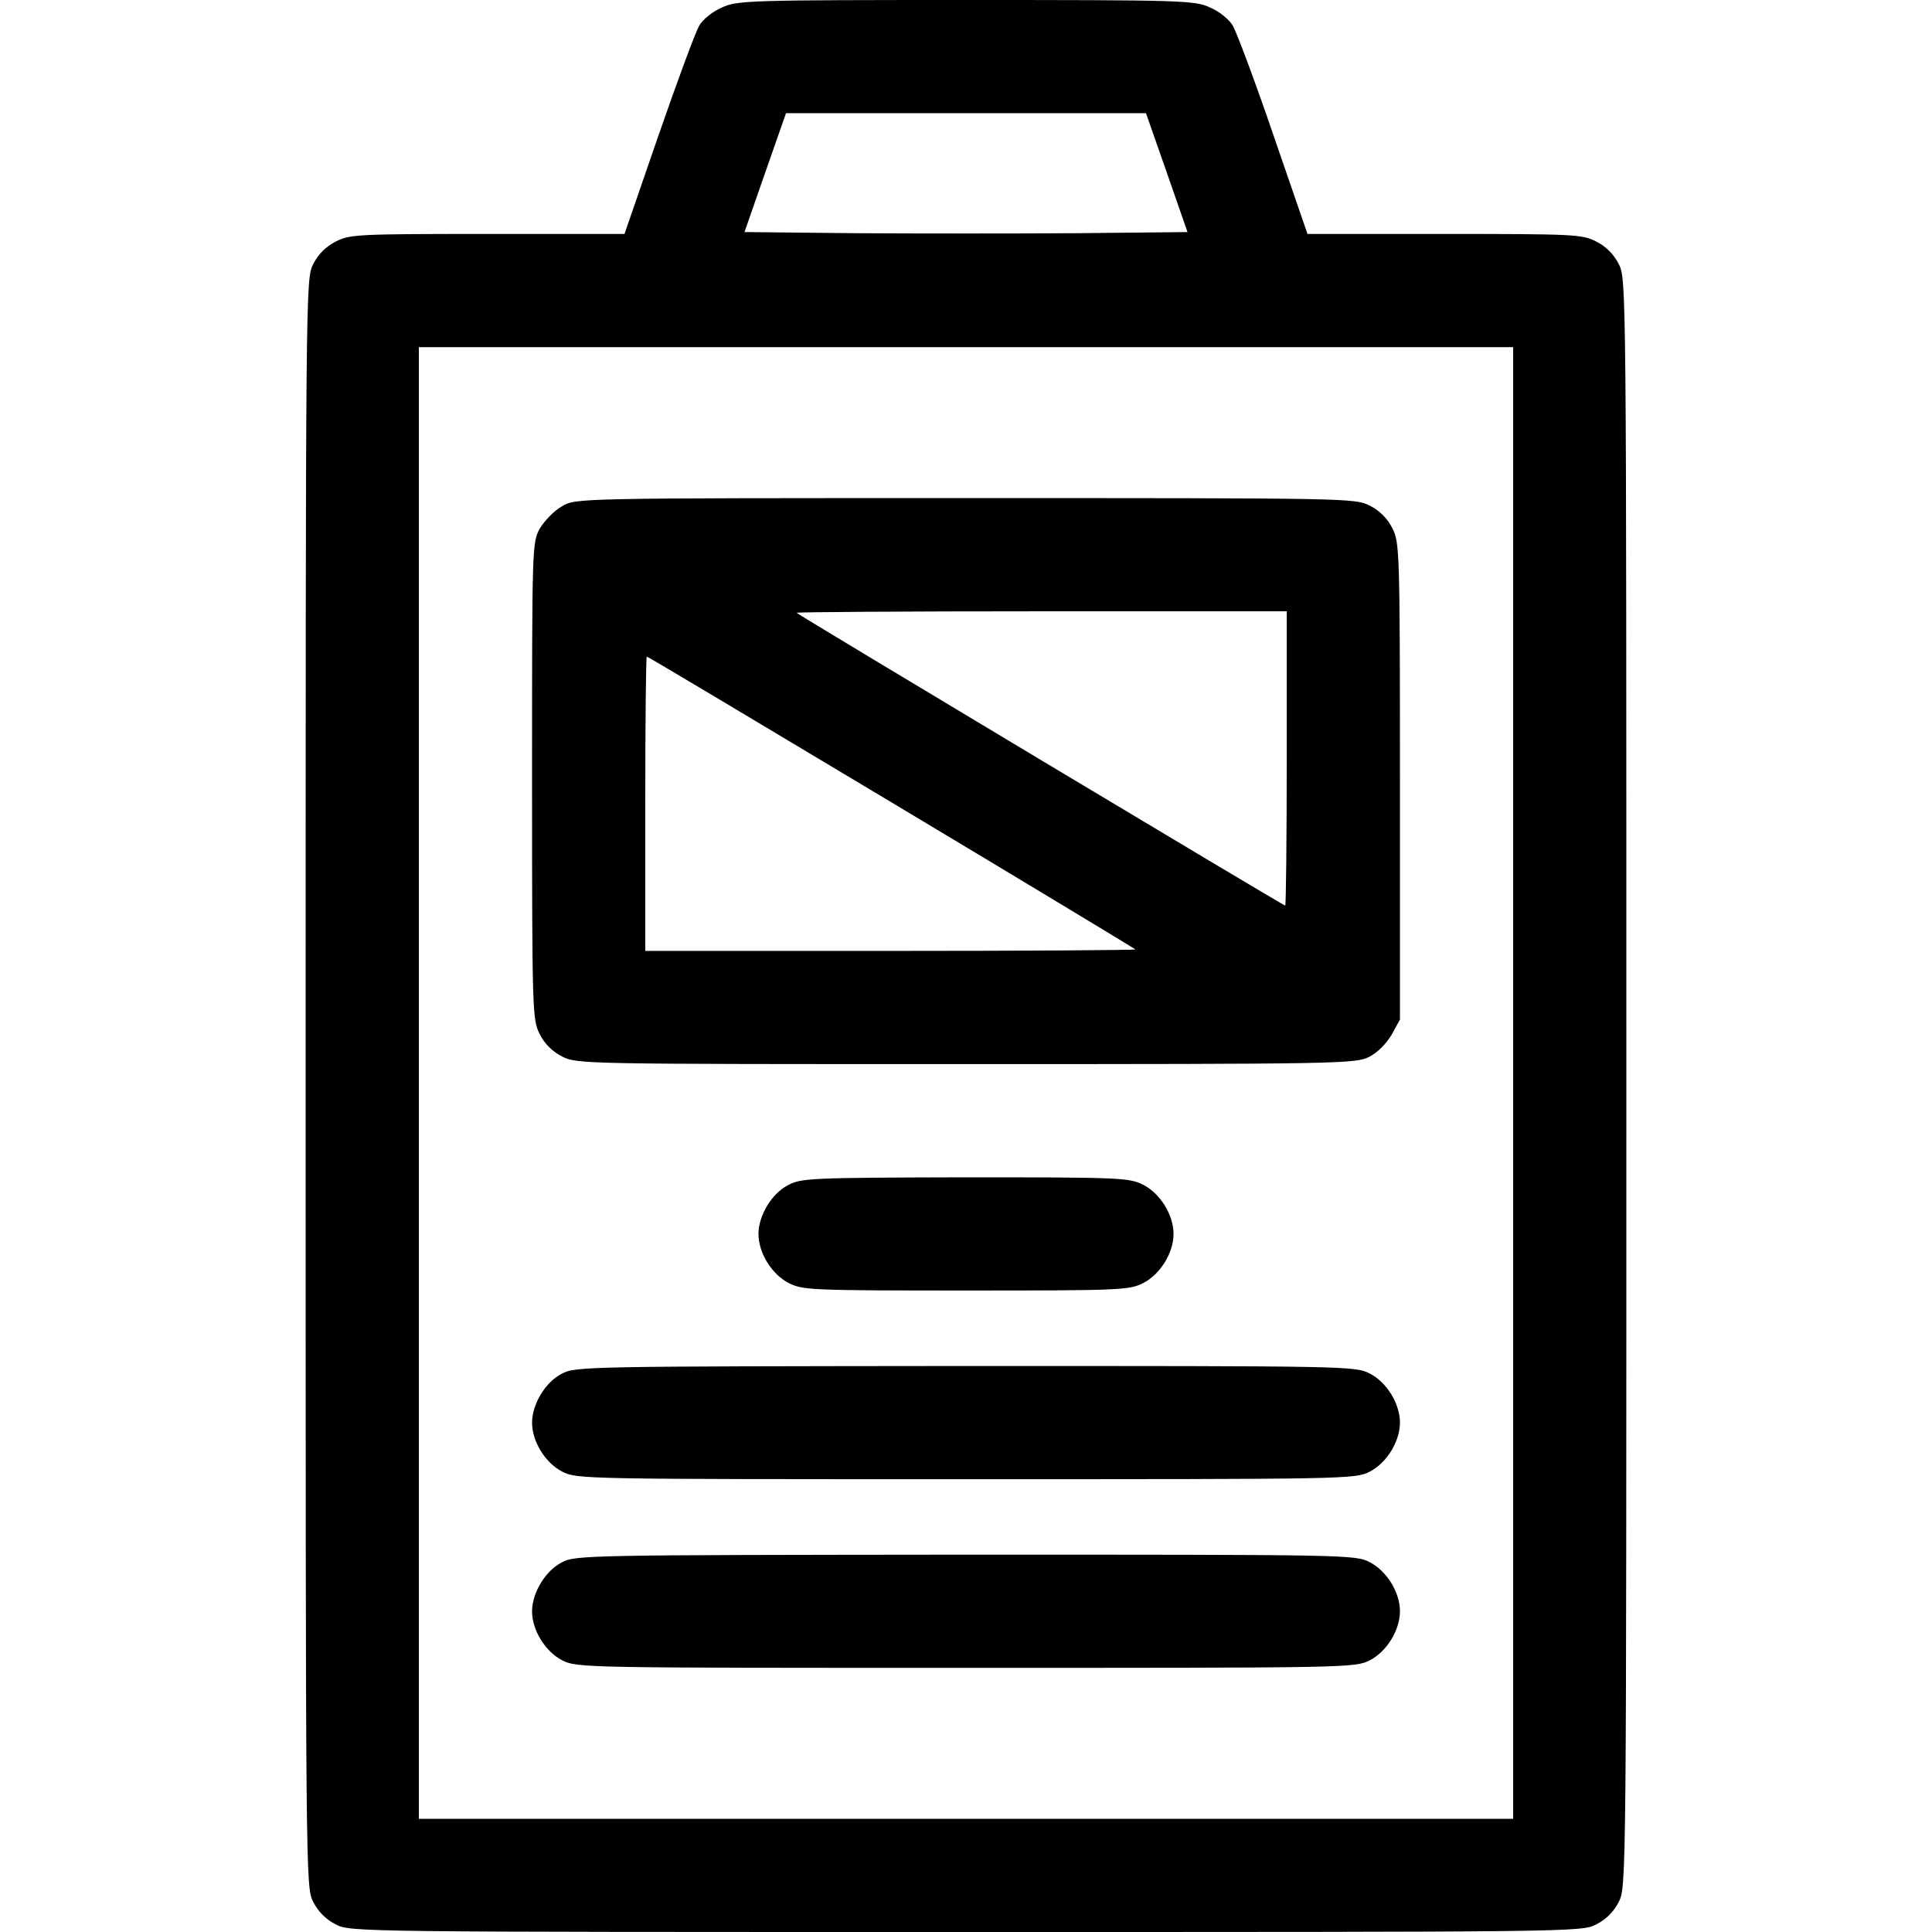
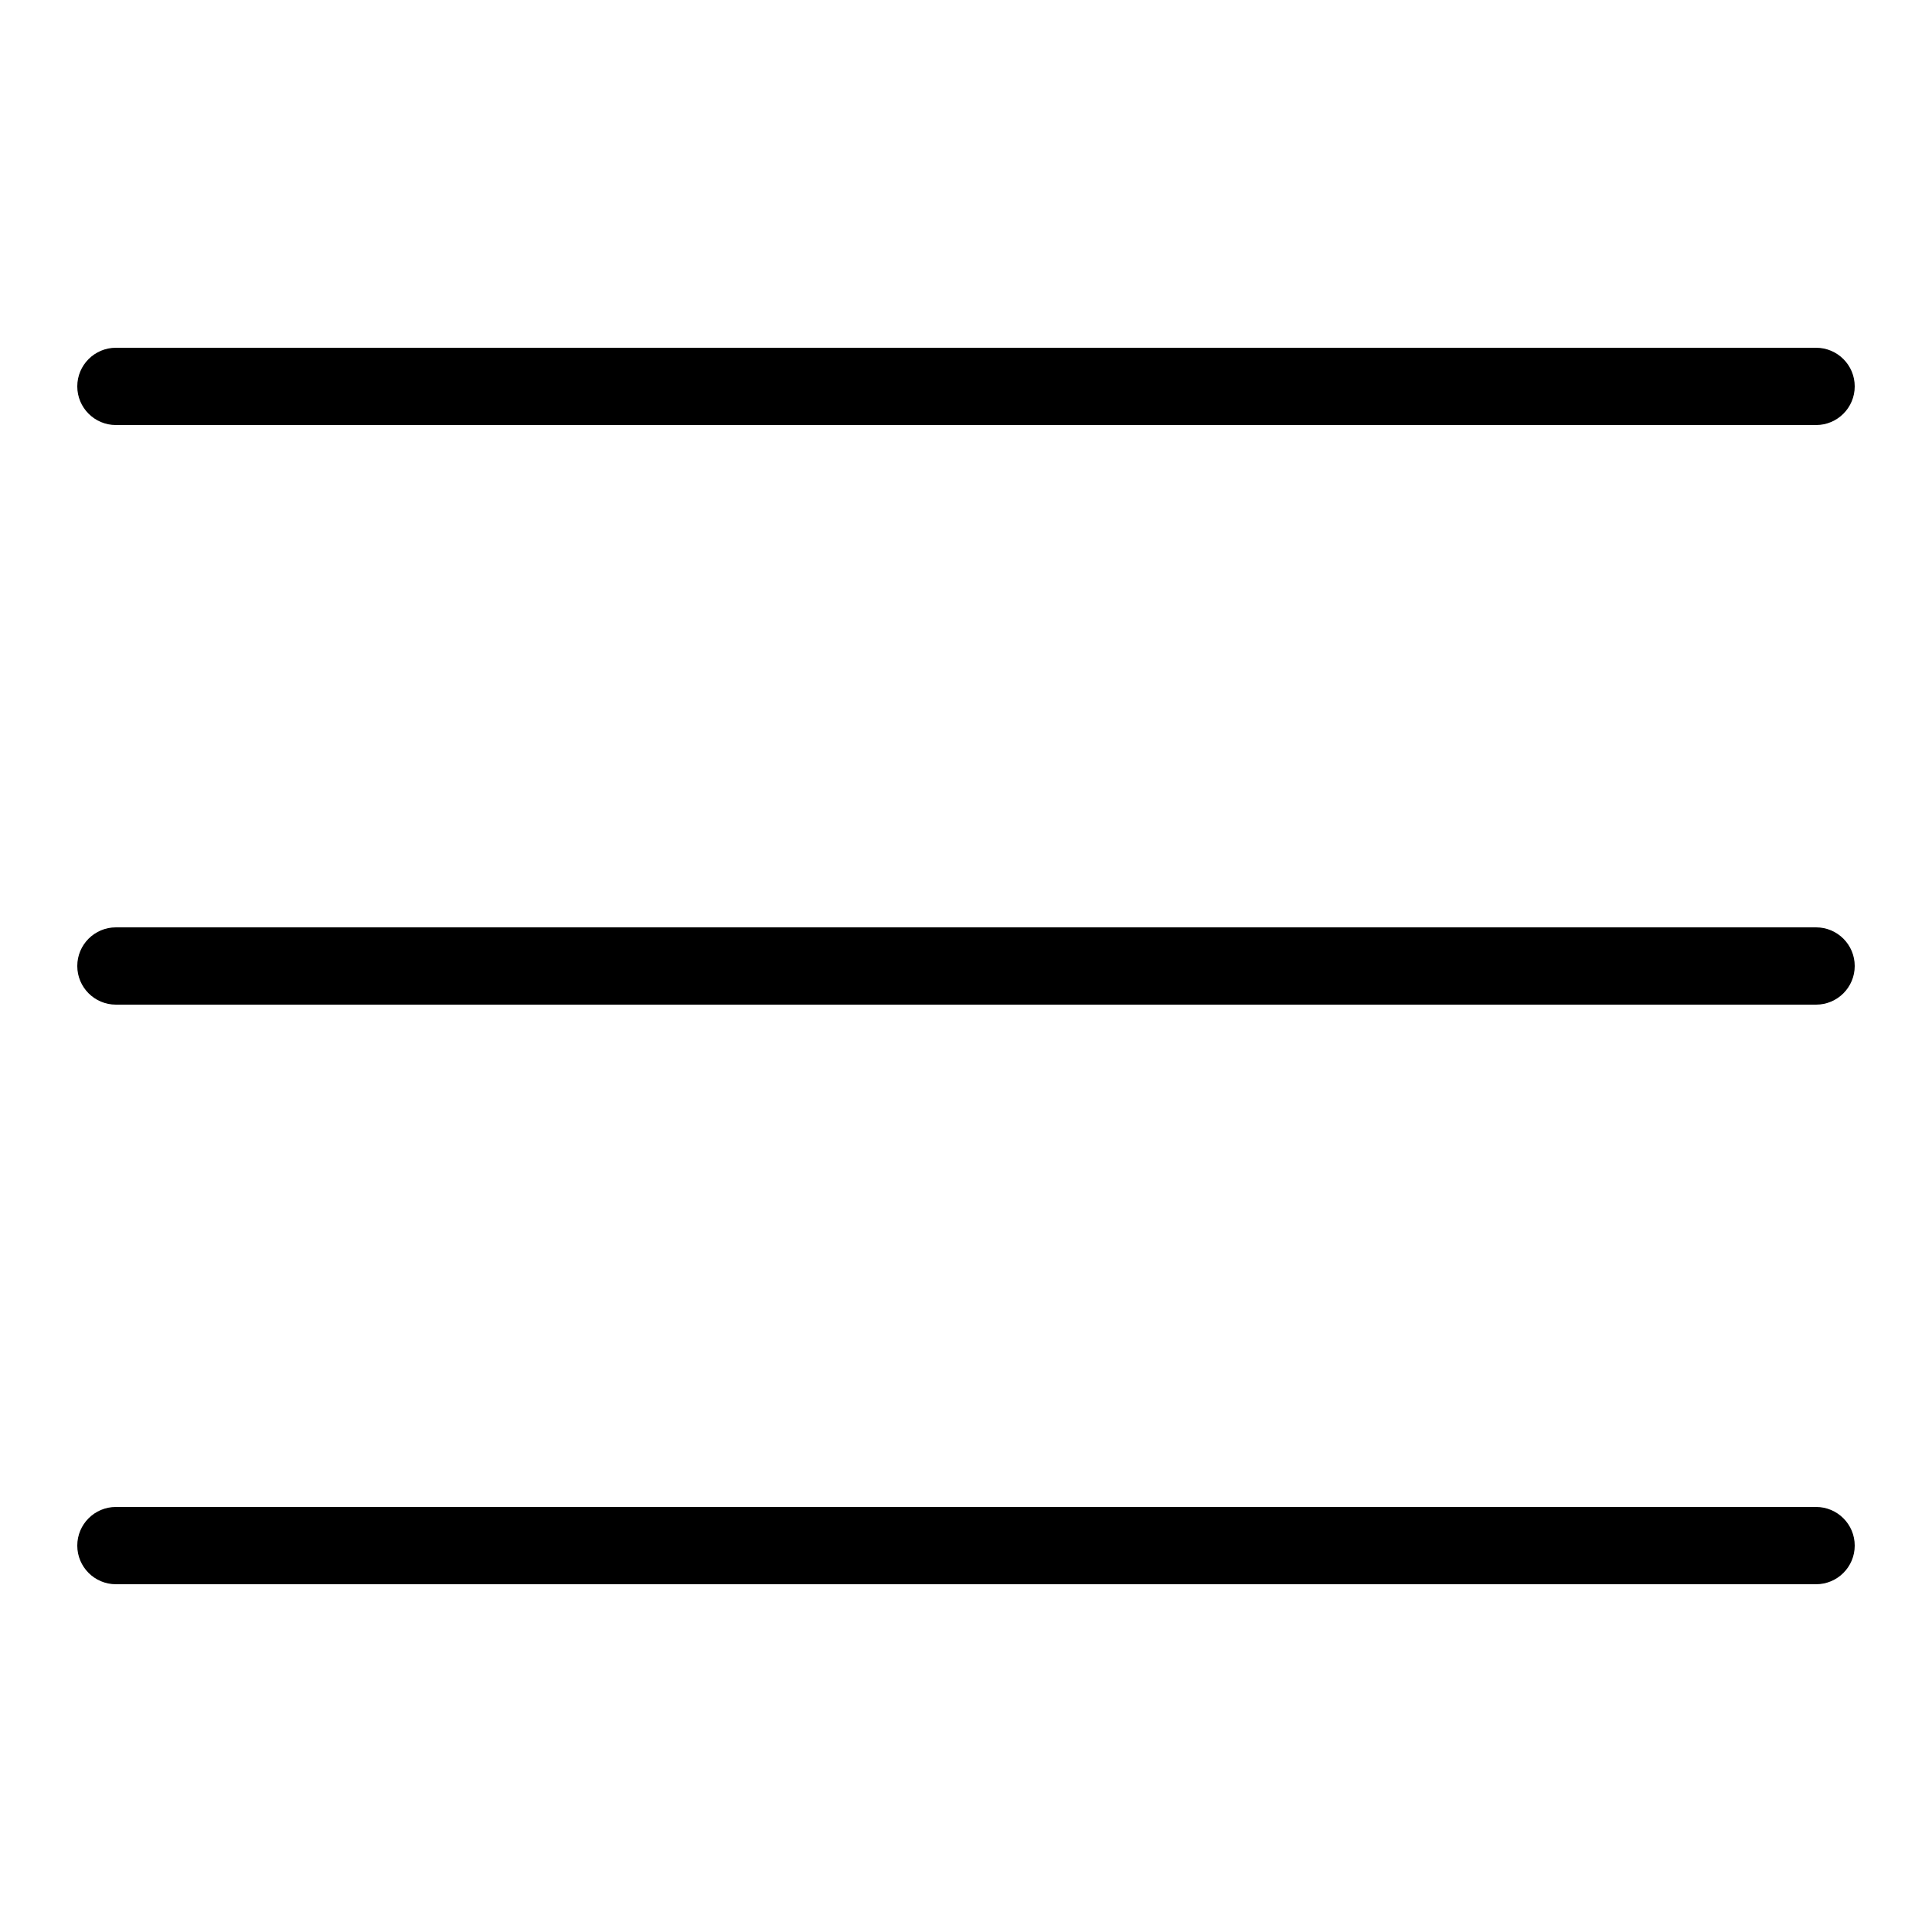
- <svg xmlns="http://www.w3.org/2000/svg" version="1.0" width="512pt" height="512pt" viewBox="0 0 512 512" preserveAspectRatio="xMidYMid meet">
-   <g transform="translate(0,512) scale(0.1,-0.1)" fill="#000000" stroke="none">
-     <path d="M1913 5100 c-24 -10 -51 -32 -60 -48 -10 -17 -58 -147 -108 -291 l-90 -261 -363 0 c-344 0 -365 -1 -402 -20 -26 -13 -47 -34 -60 -60 -20 -39 -20 -54 -20 -2170 0 -2116 0 -2131 20 -2170 13 -26 34 -47 60 -60 39 -20 55 -20 1670 -20 1615 0 1631 0 1670 20 26 13 47 34 60 60 20 39 20 54 20 2170 0 2116 0 2131 -20 2170 -13 26 -34 47 -60 60 -37 19 -58 20 -402 20 l-363 0 -90 261 c-49 144 -98 274 -108 291 -9 16 -36 38 -60 48 -40 19 -72 20 -647 20 -575 0 -607 -1 -647 -20z m1179 -437 l55 -158 -294 -3 c-161 -1 -425 -1 -586 0 l-294 3 55 158 55 157 477 0 477 0 55 -157z m918 -2413 l0 -1950 -1450 0 -1450 0 0 1950 0 1950 1450 0 1450 0 0 -1950z" />
-     <path d="M1489 3778 c-20 -11 -46 -38 -58 -58 -21 -37 -21 -45 -21 -669 0 -613 1 -633 20 -671 13 -26 34 -47 60 -60 39 -20 57 -20 1070 -20 992 0 1032 1 1068 19 22 11 46 35 60 59 l22 40 0 631 c0 613 -1 633 -20 671 -13 26 -34 47 -60 60 -39 20 -56 20 -1072 20 -1033 0 -1033 0 -1069 -22z m1921 -668 c0 -214 -2 -390 -4 -390 -5 0 -1288 769 -1295 776 -2 2 289 4 647 4 l652 0 0 -390z m-1048 -116 c354 -212 645 -388 647 -390 2 -2 -289 -4 -647 -4 l-652 0 0 390 c0 215 2 390 4 390 3 0 294 -174 648 -386z" />
-     <path d="M2088 1979 c-43 -22 -78 -81 -78 -129 0 -50 35 -107 80 -130 37 -19 58 -20 470 -20 412 0 433 1 470 20 45 23 80 80 80 130 0 50 -35 107 -80 130 -38 19 -58 20 -472 20 -411 -1 -435 -2 -470 -21z" />
-     <path d="M1488 1479 c-43 -22 -78 -81 -78 -129 0 -50 35 -107 80 -130 39 -20 57 -20 1070 -20 1013 0 1031 0 1070 20 45 23 80 80 80 130 0 50 -35 107 -80 130 -39 20 -56 20 -1072 20 -1009 -1 -1034 -1 -1070 -21z" />
-     <path d="M1488 979 c-43 -22 -78 -81 -78 -129 0 -50 35 -107 80 -130 39 -20 57 -20 1070 -20 1013 0 1031 0 1070 20 45 23 80 80 80 130 0 50 -35 107 -80 130 -39 20 -56 20 -1072 20 -1009 -1 -1034 -1 -1070 -21z" />
-   </g>
+ <svg xmlns="http://www.w3.org/2000/svg" viewBox="0 0 50 50" width="50px" height="50px">
+   <path d="M 3 9 A 1 1 0 1 0 3 11 L 47 11 A 1 1 0 1 0 47 9 L 3 9 z M 3 24 A 1 1 0 1 0 3 26 L 47 26 A 1 1 0 1 0 47 24 L 3 24 z M 3 39 A 1 1 0 1 0 3 41 L 47 41 A 1 1 0 1 0 47 39 L 3 39 z" />
</svg>
